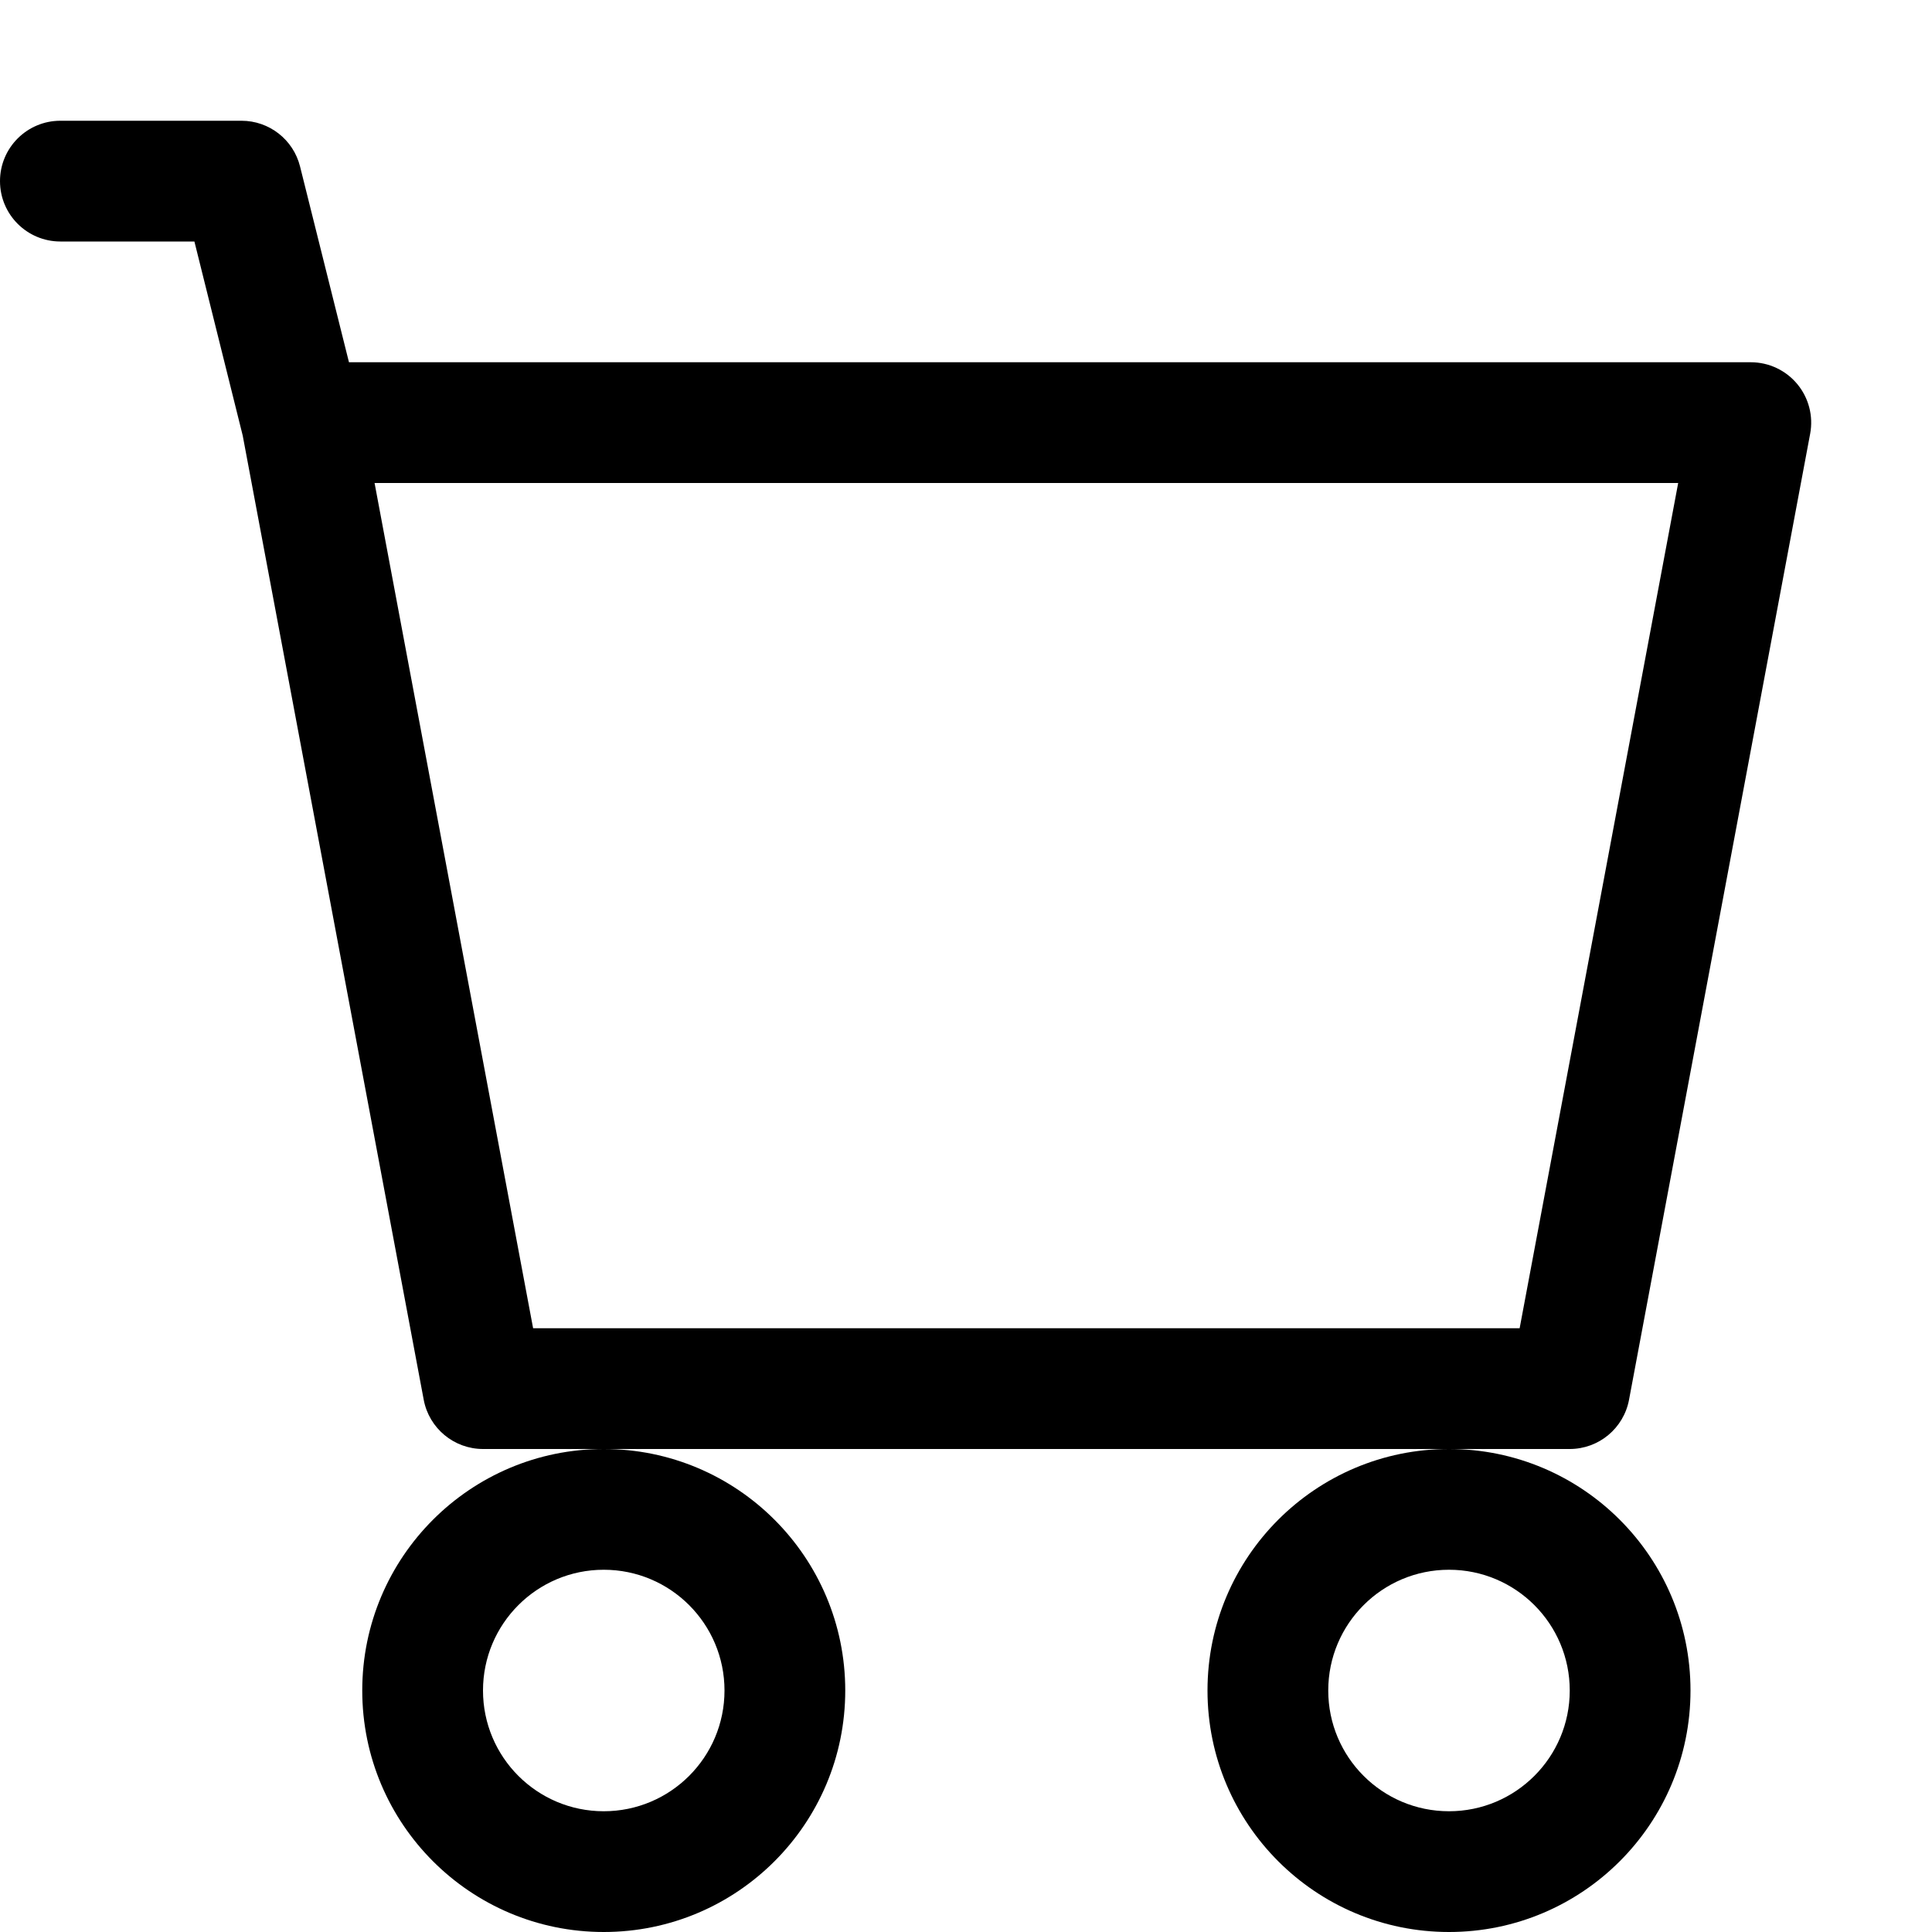
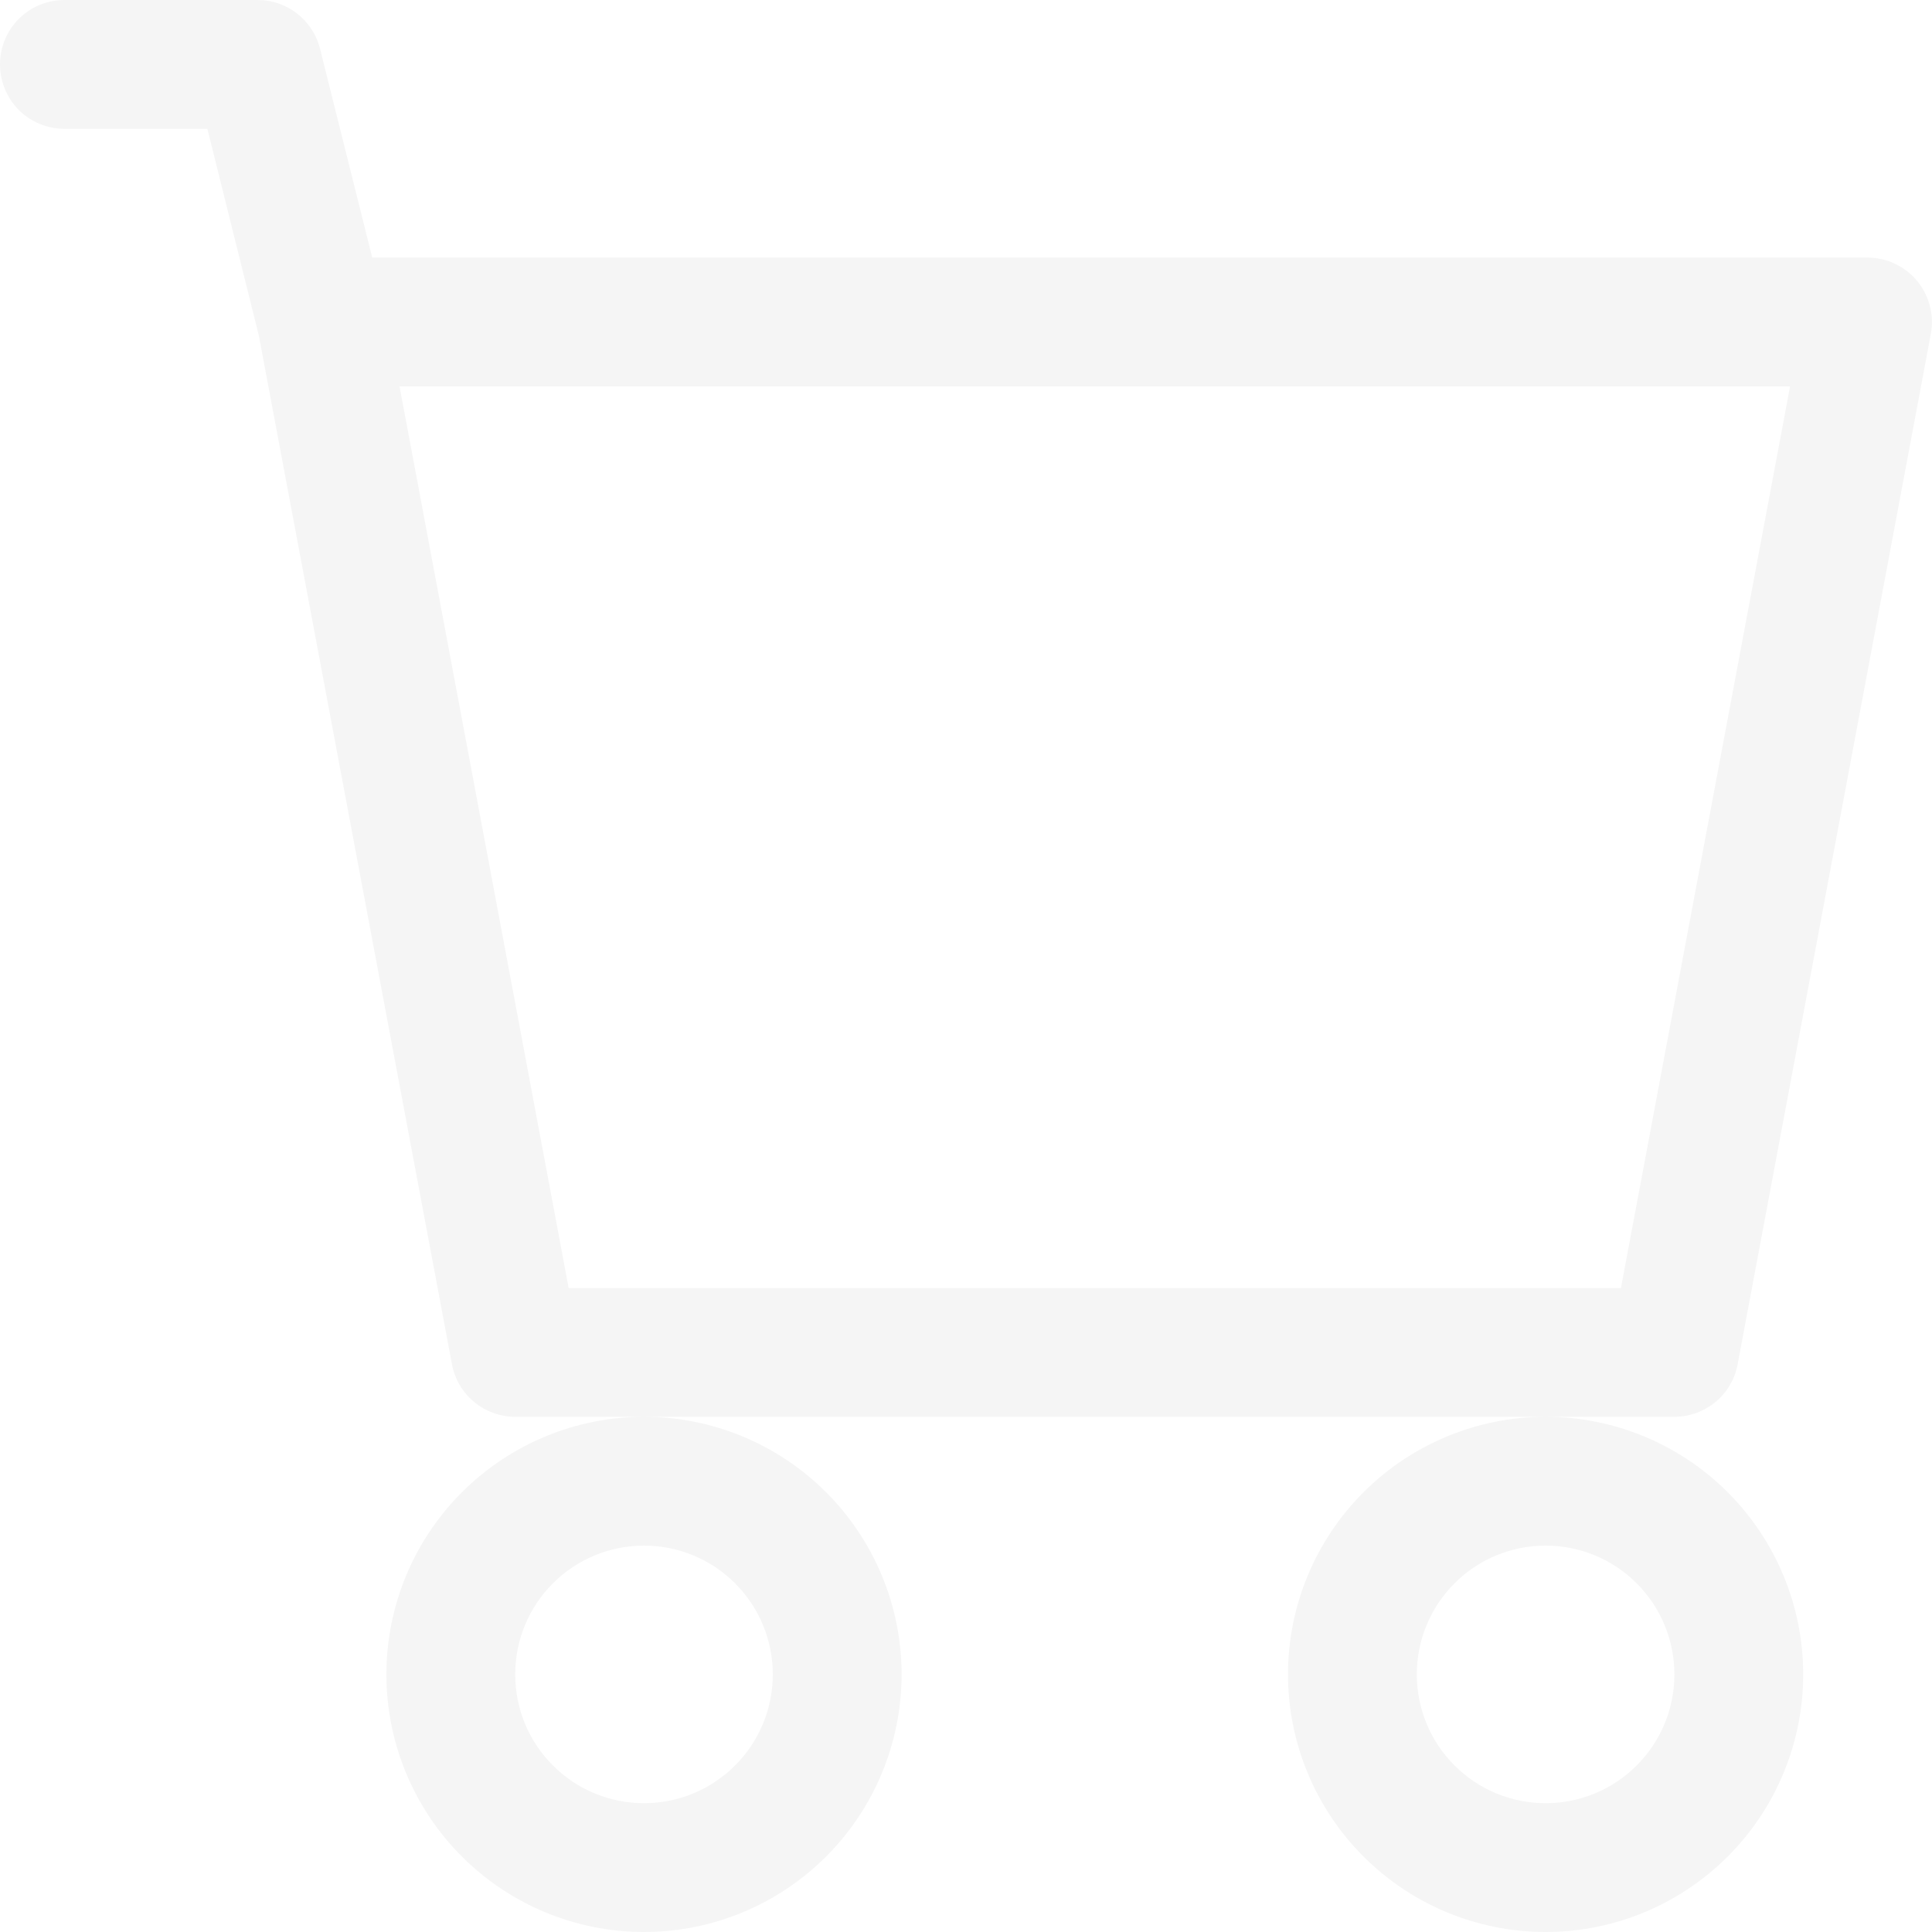
- <svg xmlns="http://www.w3.org/2000/svg" width="16" height="16" fill="currentColor" class="bi bi-cart" viewBox="0 0 16 16">
-   <path d="M0 1.5A.5.5 0 0 1 .5 1H2a.5.5 0 0 1 .485.379L2.89 3H14.5a.5.5 0 0 1 .491.592l-1.5 8A.5.5 0 0 1 13 12H4a.5.5 0 0 1-.491-.408L2.01 3.607 1.61 2H.5a.5.5 0 0 1-.5-.5zM3.102 4l1.313 7h8.17l1.313-7H3.102zM5 12a2 2 0 1 0 0 4 2 2 0 0 0 0-4zm7 0a2 2 0 1 0 0 4 2 2 0 0 0 0-4zm-7 1a1 1 0 1 1 0 2 1 1 0 0 1 0-2zm7 0a1 1 0 1 1 0 2 1 1 0 0 1 0-2z" />
+ <svg xmlns="http://www.w3.org/2000/svg" width="15" height="15" viewBox="0 0 15 15" fill="none">
+   <path d="M0 0.5C0 0.367 0.053 0.24 0.146 0.146C0.24 0.053 0.367 0 0.5 0H2C2.112 3.08115e-05 2.22 0.037 2.308 0.106C2.396 0.175 2.458 0.271 2.485 0.379L2.89 2H14.5C14.573 2 14.646 2.016 14.712 2.048C14.779 2.079 14.838 2.124 14.884 2.181C14.931 2.237 14.965 2.303 14.983 2.375C15.002 2.446 15.005 2.52 14.991 2.592L13.491 10.592C13.47 10.707 13.409 10.81 13.319 10.885C13.229 10.959 13.117 11 13 11H4C3.883 11 3.771 10.959 3.681 10.885C3.591 10.81 3.53 10.707 3.509 10.592L2.01 2.607L1.61 1H0.5C0.367 1 0.24 0.947 0.146 0.854C0.053 0.76 0 0.633 0 0.5ZM3.102 3L4.415 10H12.585L13.898 3H3.102ZM5 11C4.47 11 3.961 11.211 3.586 11.586C3.211 11.961 3 12.47 3 13C3 13.53 3.211 14.039 3.586 14.414C3.961 14.789 4.47 15 5 15C5.53 15 6.039 14.789 6.414 14.414C6.789 14.039 7 13.53 7 13C7 12.47 6.789 11.961 6.414 11.586C6.039 11.211 5.53 11 5 11ZM12 11C11.47 11 10.961 11.211 10.586 11.586C10.211 11.961 10 12.47 10 13C10 13.53 10.211 14.039 10.586 14.414C10.961 14.789 11.47 15 12 15C12.53 15 13.039 14.789 13.414 14.414C13.789 14.039 14 13.53 14 13C14 12.47 13.789 11.961 13.414 11.586C13.039 11.211 12.53 11 12 11ZM5 12C5.265 12 5.52 12.105 5.707 12.293C5.895 12.48 6 12.735 6 13C6 13.265 5.895 13.52 5.707 13.707C5.52 13.895 5.265 14 5 14C4.735 14 4.48 13.895 4.293 13.707C4.105 13.52 4 13.265 4 13C4 12.735 4.105 12.48 4.293 12.293C4.48 12.105 4.735 12 5 12ZM12 12C12.265 12 12.52 12.105 12.707 12.293C12.895 12.48 13 12.735 13 13C13 13.265 12.895 13.52 12.707 13.707C12.52 13.895 12.265 14 12 14C11.735 14 11.48 13.895 11.293 13.707C11.105 13.52 11 13.265 11 13C11 12.735 11.105 12.48 11.293 12.293C11.48 12.105 11.735 12 12 12Z" fill="#F5F5F5" />
</svg>
